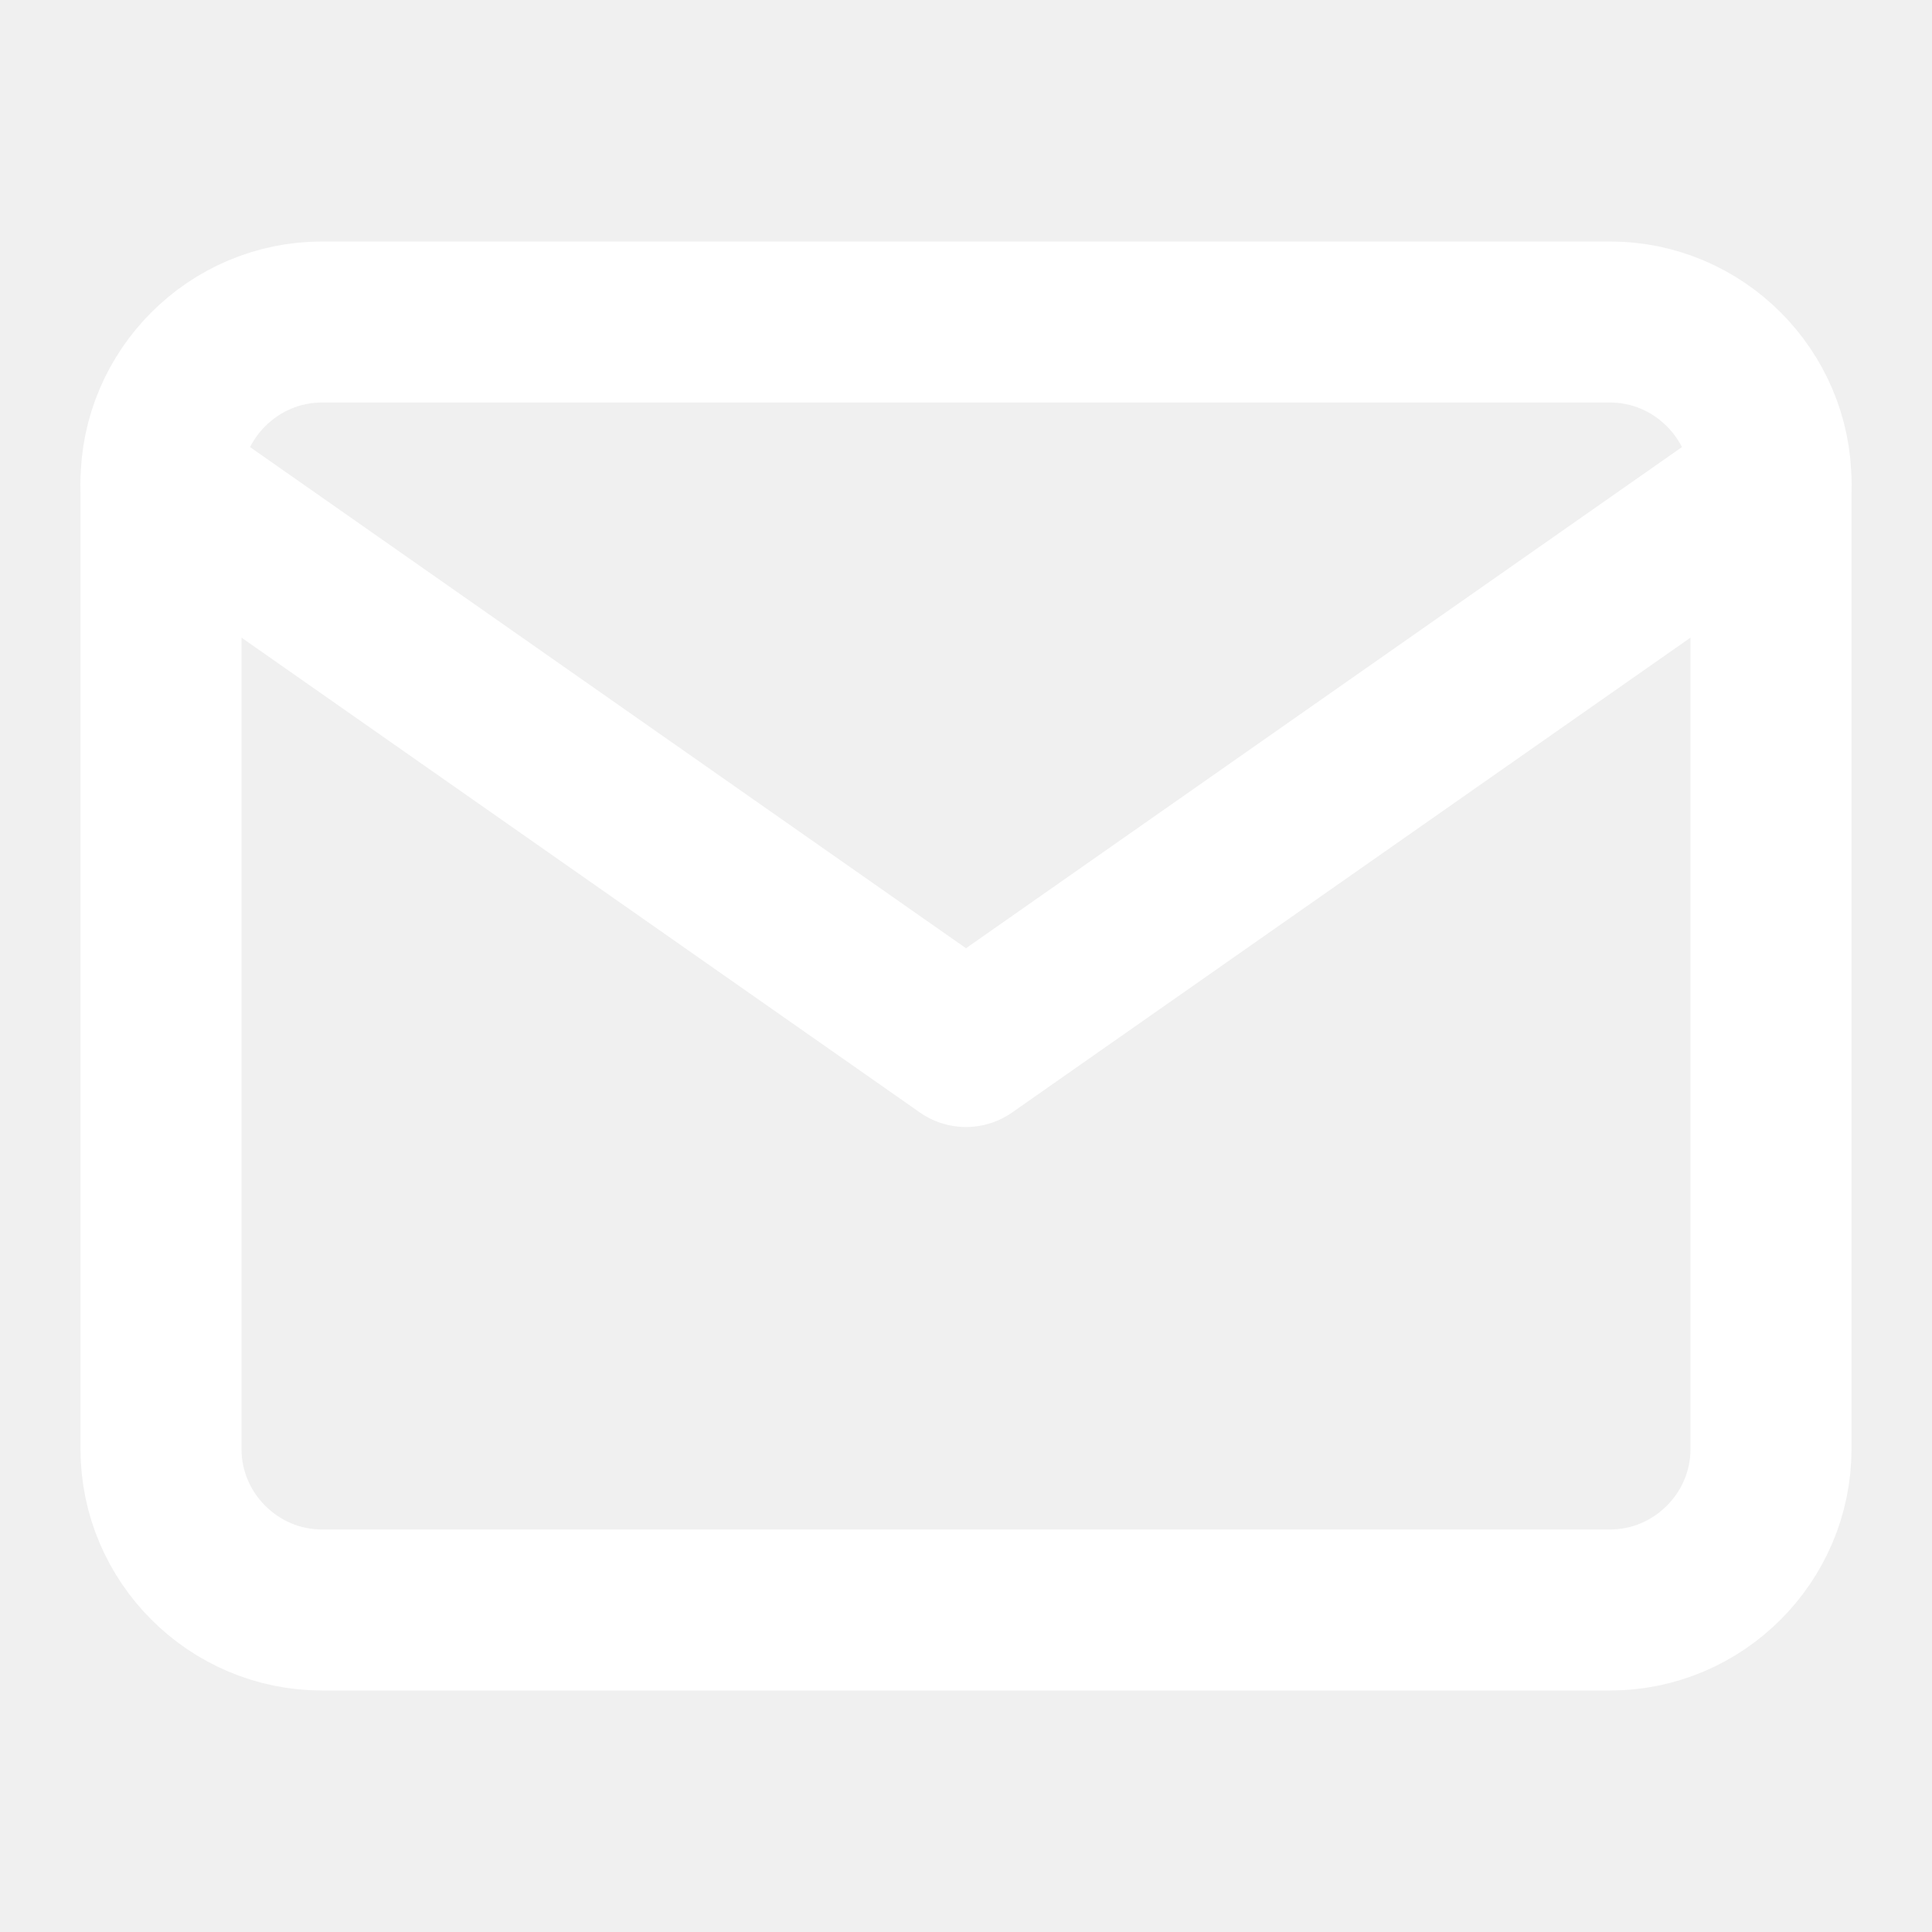
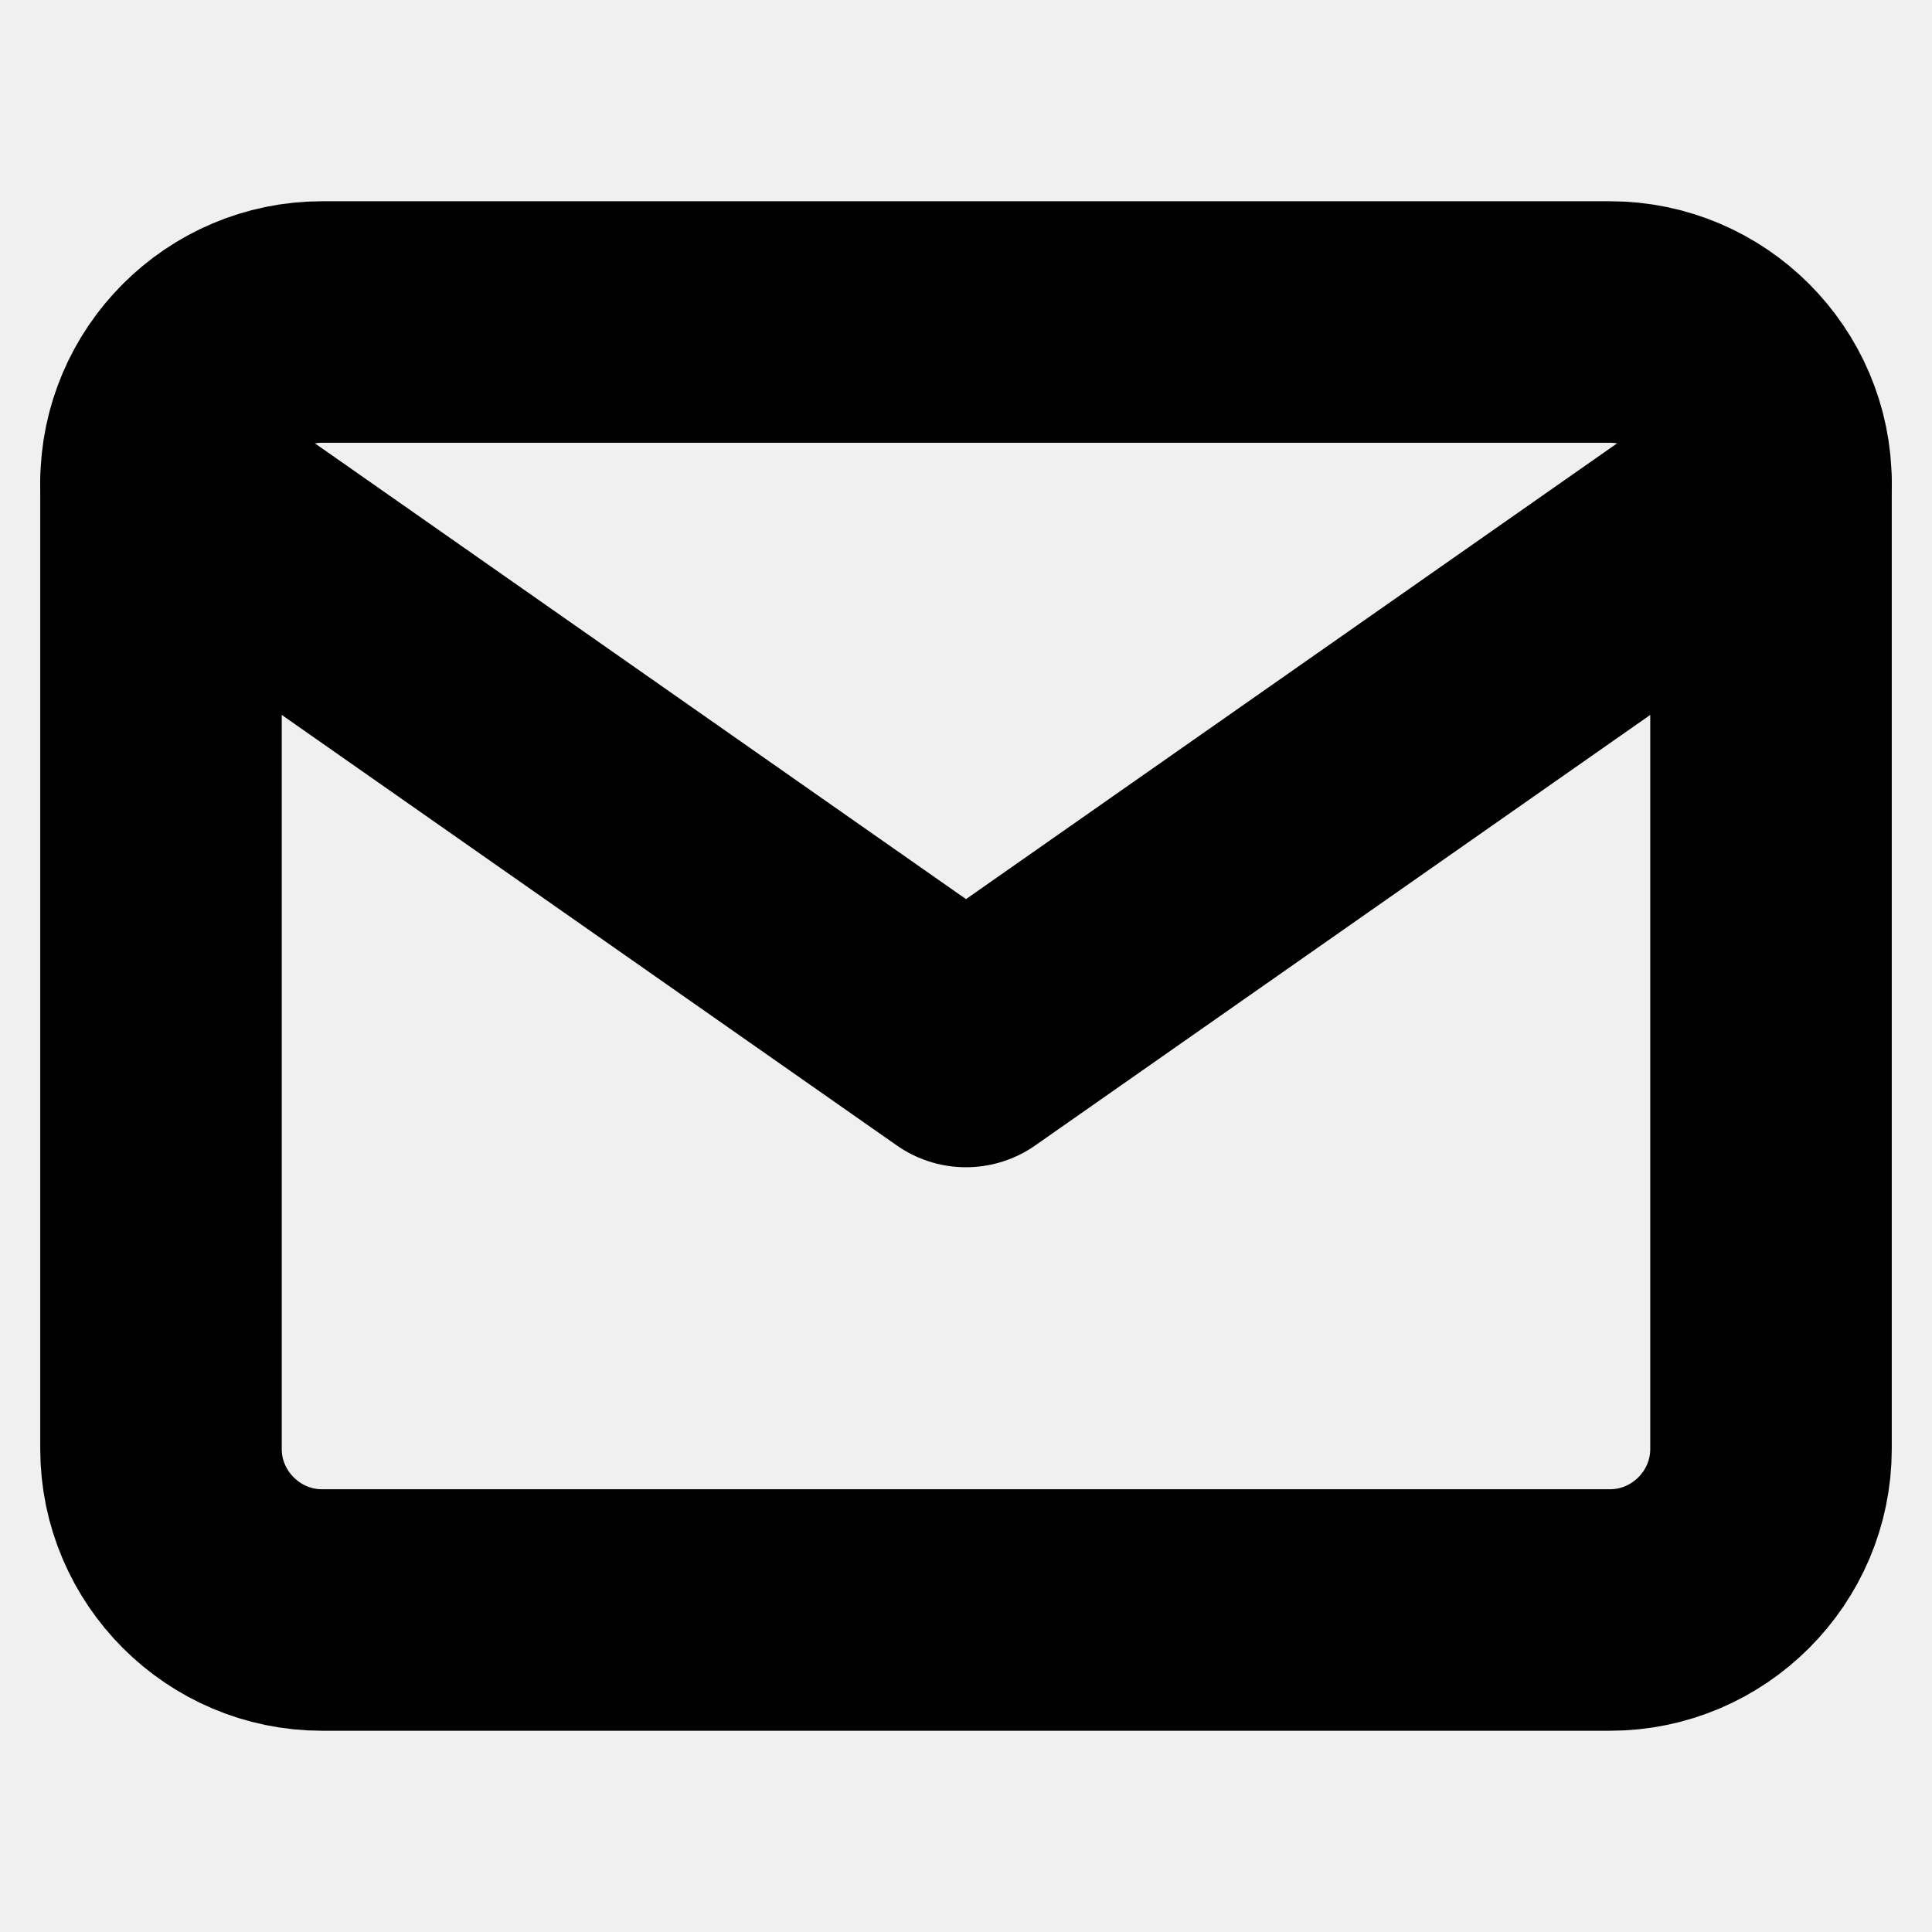
<svg xmlns="http://www.w3.org/2000/svg" width="24" height="24" viewBox="0 0 24 24" fill="none">
-   <path d="M4 4H20C21.1 4 22 4.9 22 6V18C22 19.1 21.1 20 20 20H4C2.9 20 2 19.1 2 18V6C2 4.9 2.9 4 4 4Z" stroke="white" stroke-width="2" stroke-linecap="round" stroke-linejoin="round" />
-   <path d="M22 6L12 13L2 6" stroke="white" stroke-width="2" stroke-linecap="round" stroke-linejoin="round" />
+   <path d="M4 4H20C21.1 4 22 4.9 22 6V18C22 19.1 21.1 20 20 20H4C2.9 20 2 19.1 2 18V6C2 4.9 2.9 4 4 4Z" stroke="black" stroke-width="3" stroke-linecap="round" stroke-linejoin="round" />
+   <path d="M22 6L12 13L2 6" stroke="black" stroke-width="3" stroke-linecap="round" stroke-linejoin="round" />
</svg>
